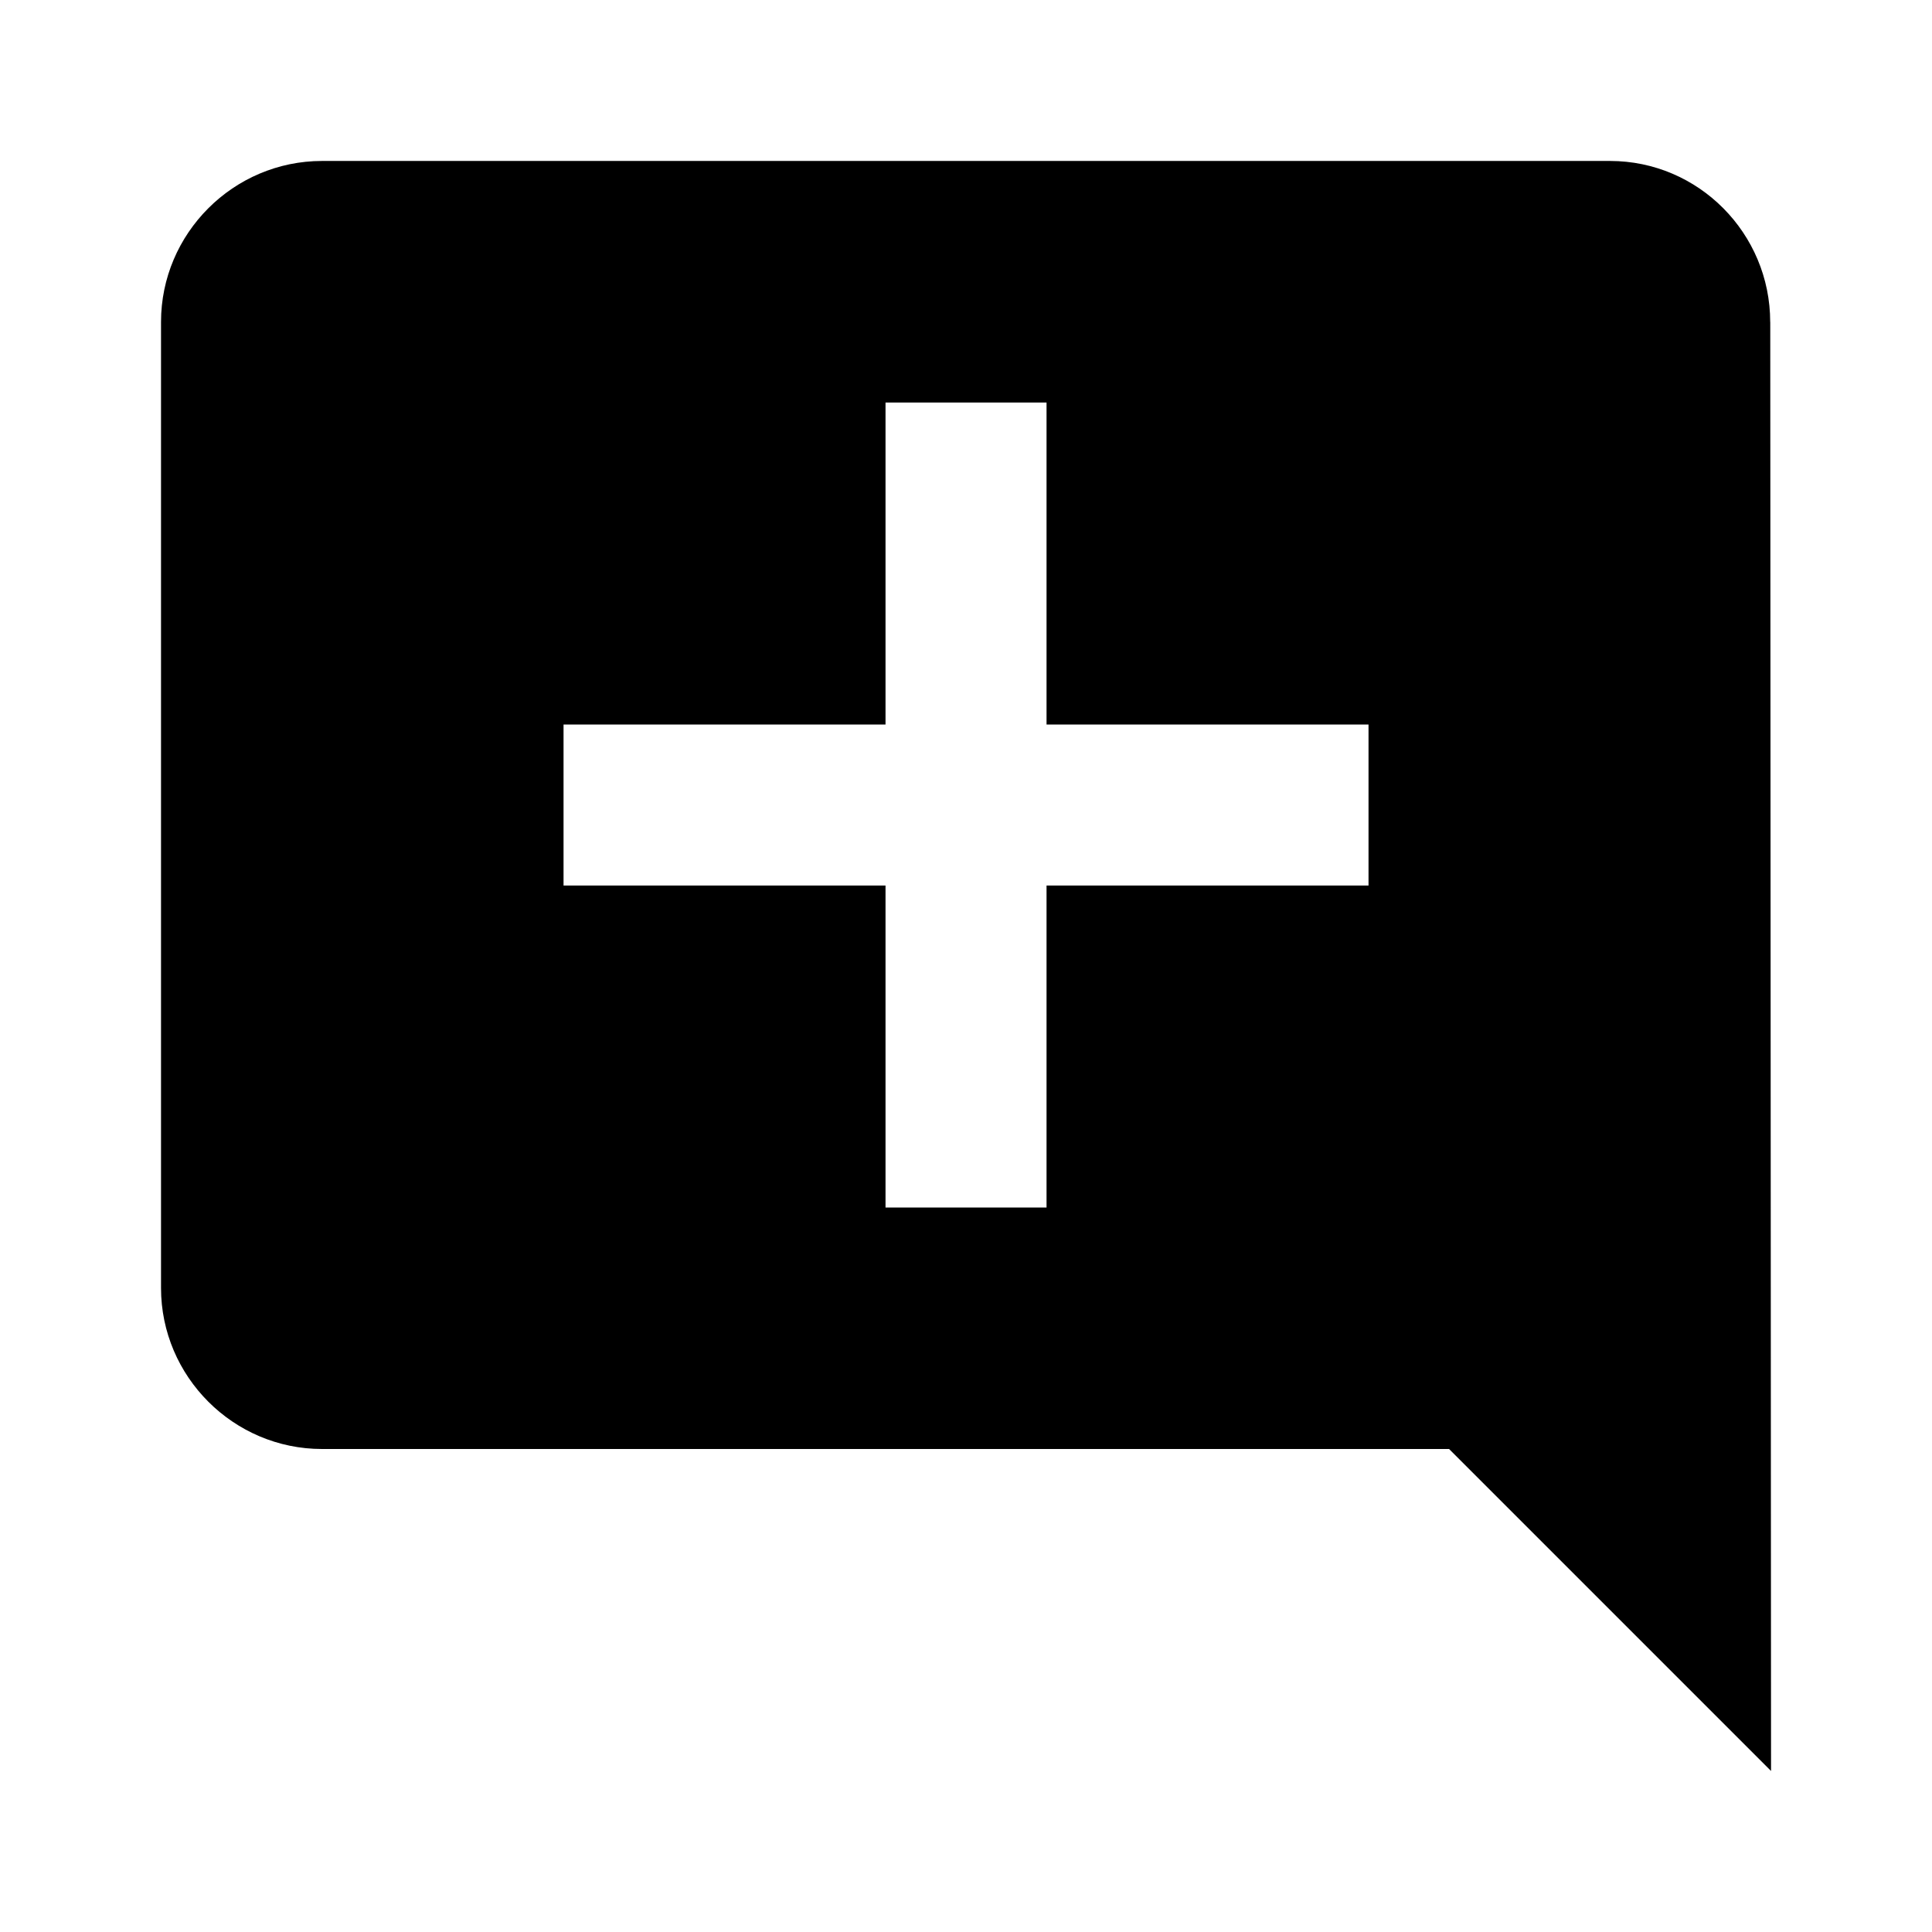
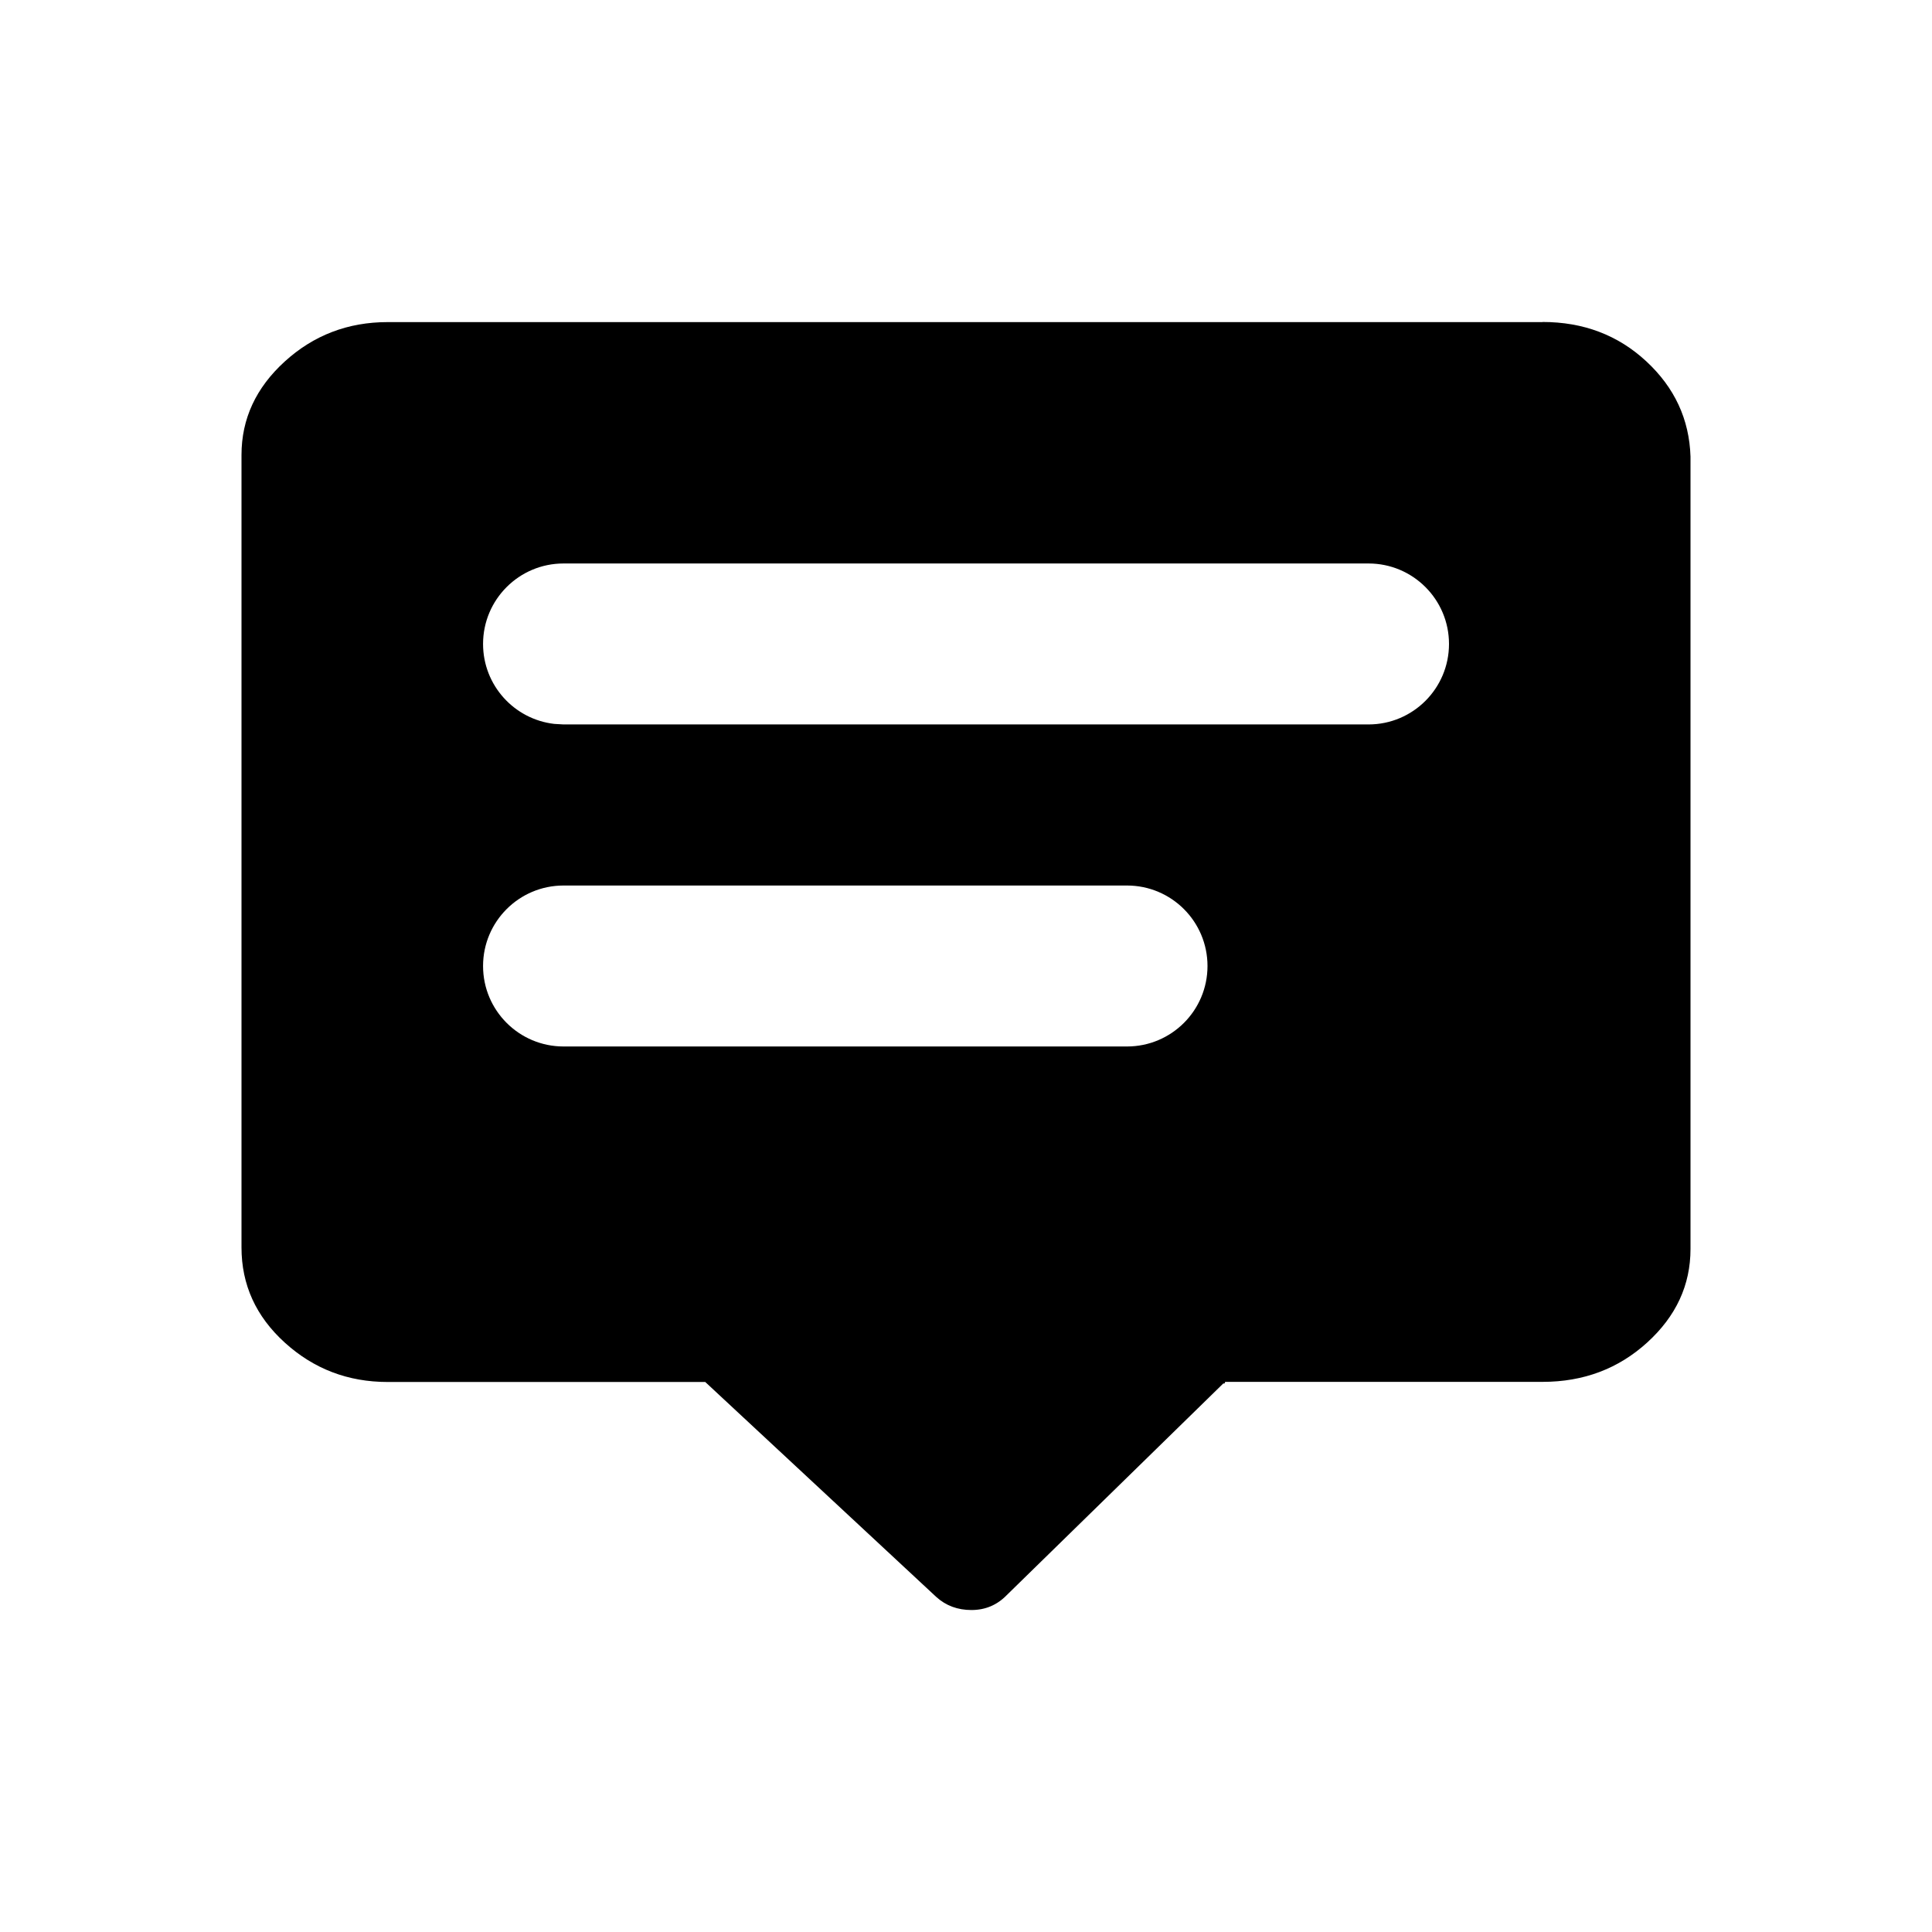
<svg xmlns="http://www.w3.org/2000/svg" viewBox="0 0 32 32" version="1.1">
-   <path d="M29.32 5.333c0-1.467-1.187-2.667-2.653-2.667h-21.333c-1.467 0-2.667 1.2-2.667 2.667v16c0 1.467 1.2 2.667 2.667 2.667h18.667l5.333 5.333-0.013-24zM22.667 14.667h-5.333v5.333h-2.667v-5.333h-5.333v-2.667h5.333v-5.333h2.667v5.333h5.333v2.667z" />
+   <path d="M25.549 5.333c0.677 0 1.25 0.217 1.719 0.652s0.712 0.96 0.732 1.576v13.126c0 0.598-0.239 1.114-0.717 1.549s-1.056 0.652-1.733 0.652h-5.26v0.014c0 0.009-0.010 0.014-0.030 0.014l-3.587 3.506c-0.159 0.163-0.354 0.245-0.583 0.245s-0.423-0.072-0.583-0.217l-3.826-3.56h-5.26c-0.658 0-1.225-0.217-1.704-0.652s-0.717-0.96-0.717-1.576v-13.126c0-0.598 0.239-1.114 0.717-1.549s1.046-0.652 1.704-0.652h19.128zM18.667 14.667h-9.333c-0.736 0-1.333 0.597-1.333 1.333s0.597 1.333 1.333 1.333v0h9.333c0.736 0 1.333-0.597 1.333-1.333s-0.597-1.333-1.333-1.333v0zM22.667 9.333h-13.333c-0.736 0-1.333 0.597-1.333 1.333 0 0.684 0.515 1.247 1.178 1.324l0.155 0.009h13.333c0.736 0 1.333-0.597 1.333-1.333s-0.597-1.333-1.333-1.333z" />
</svg>
